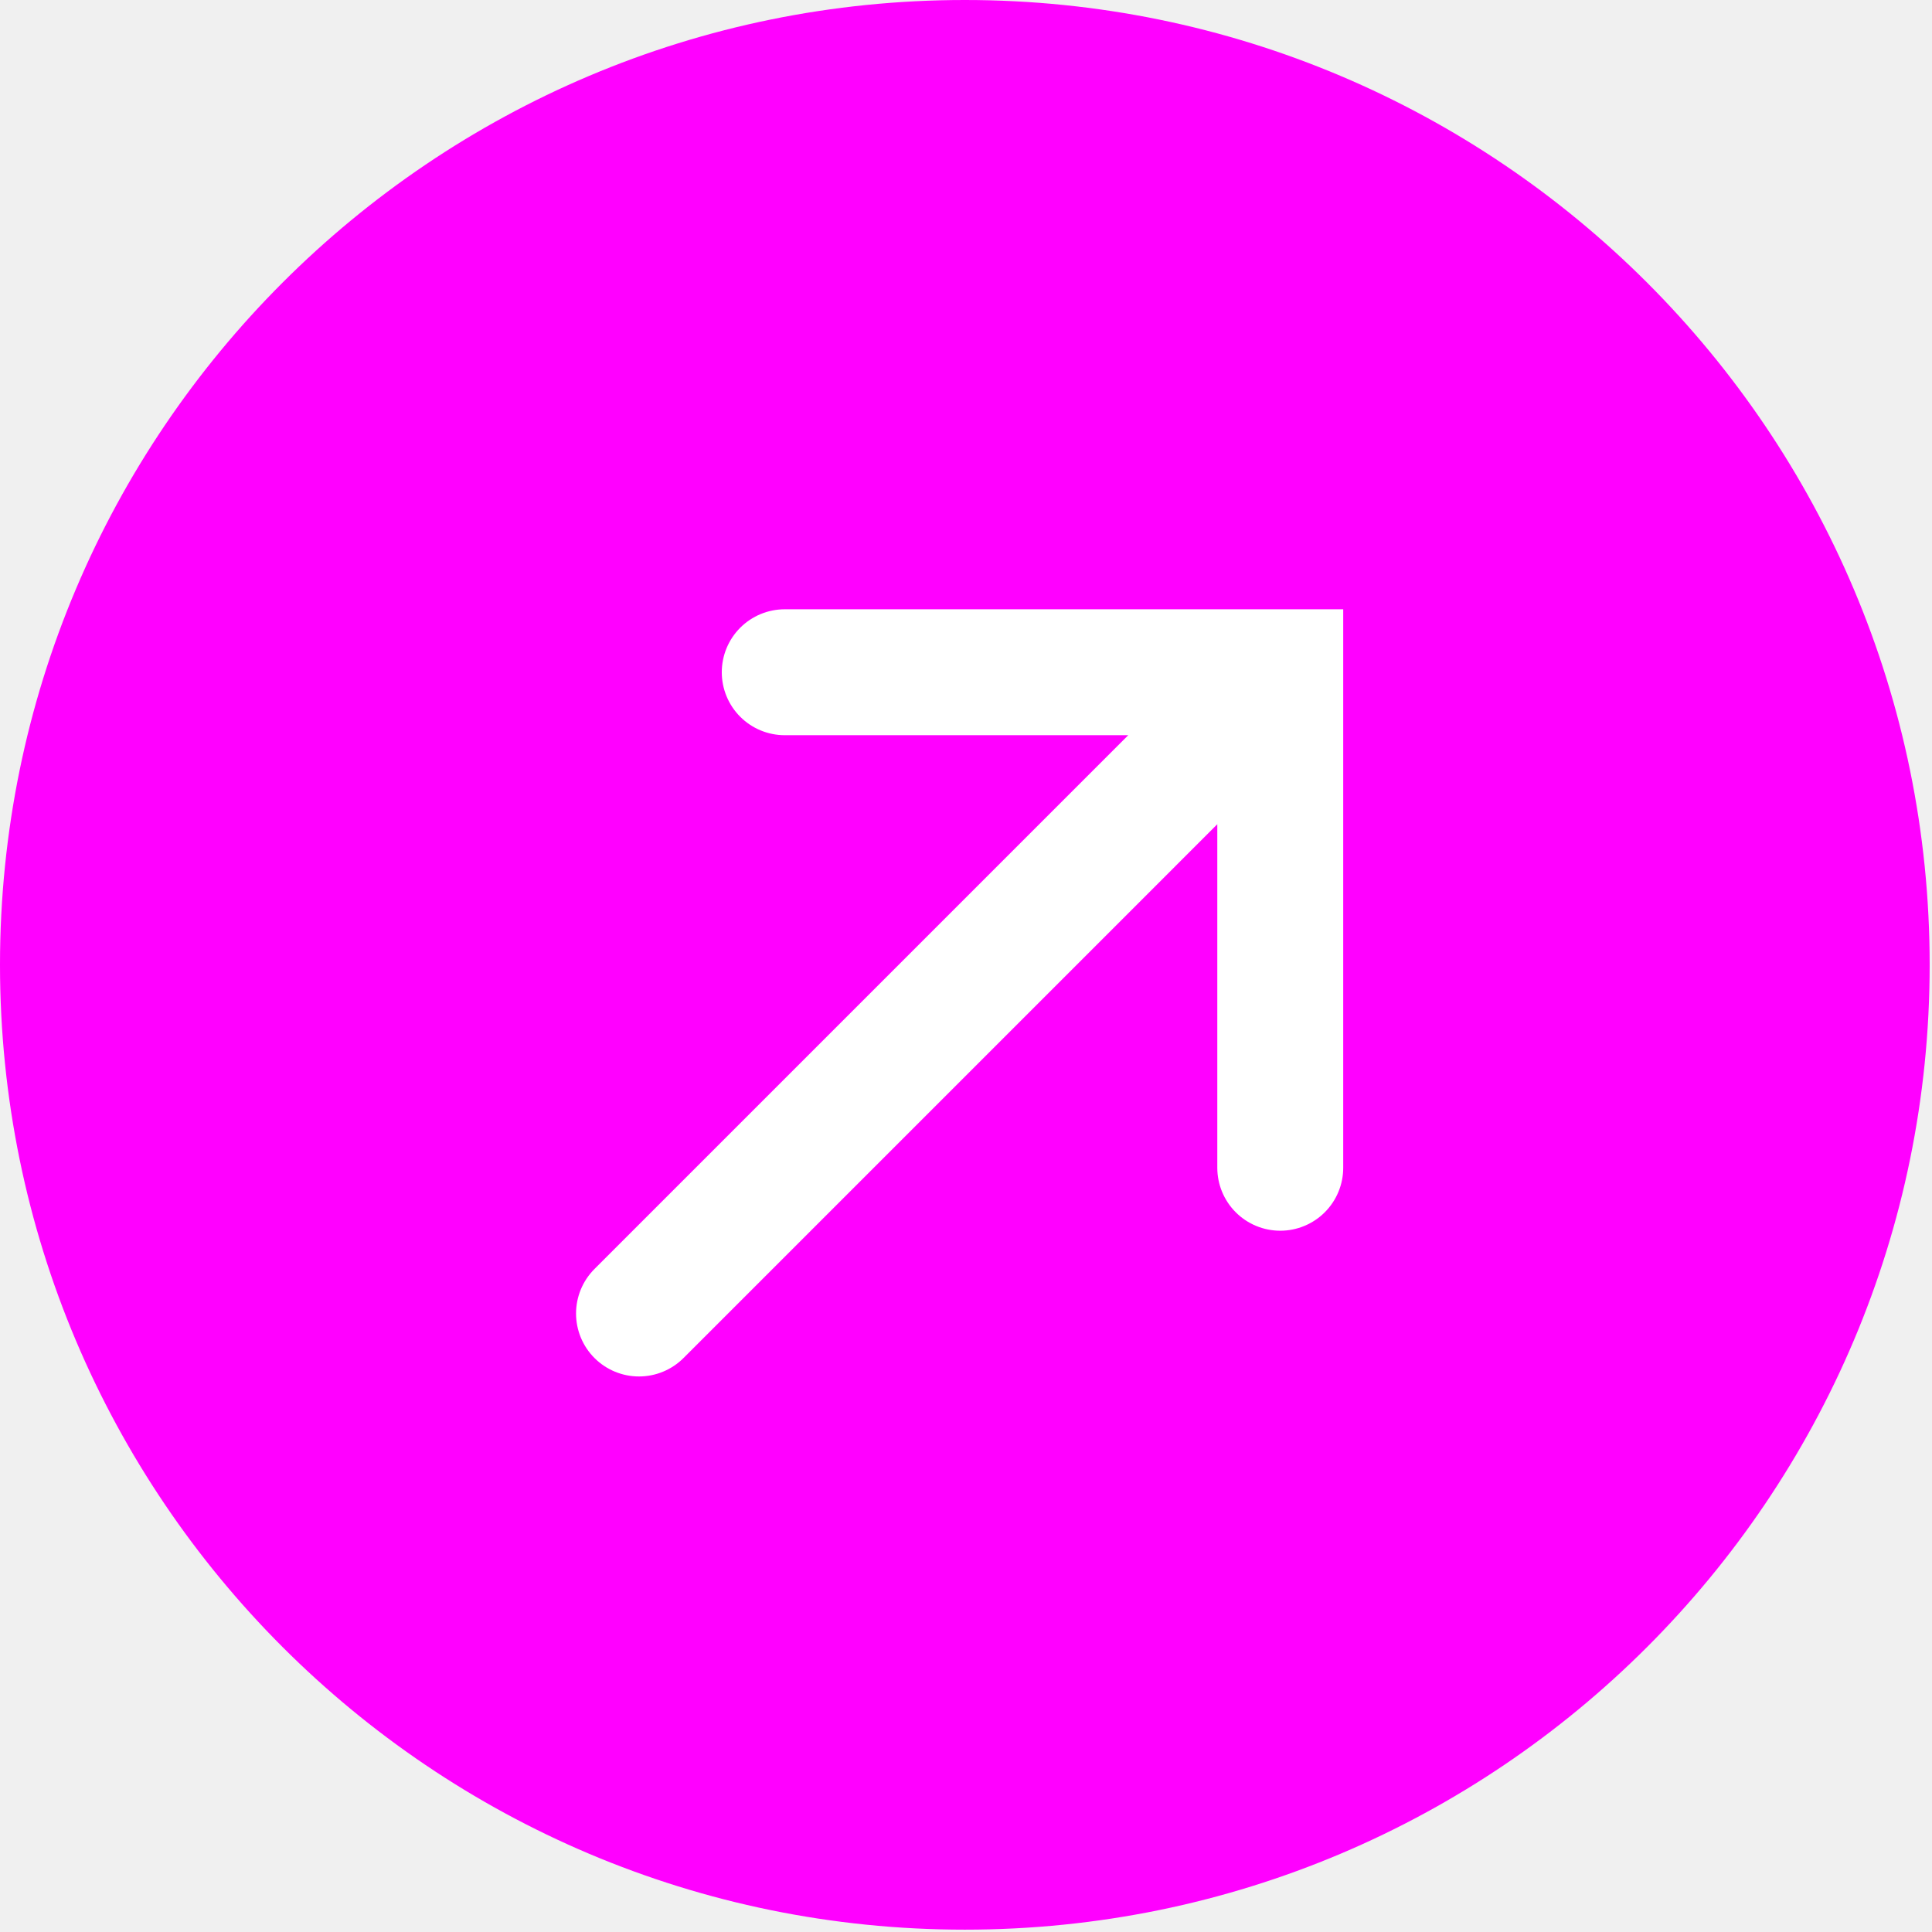
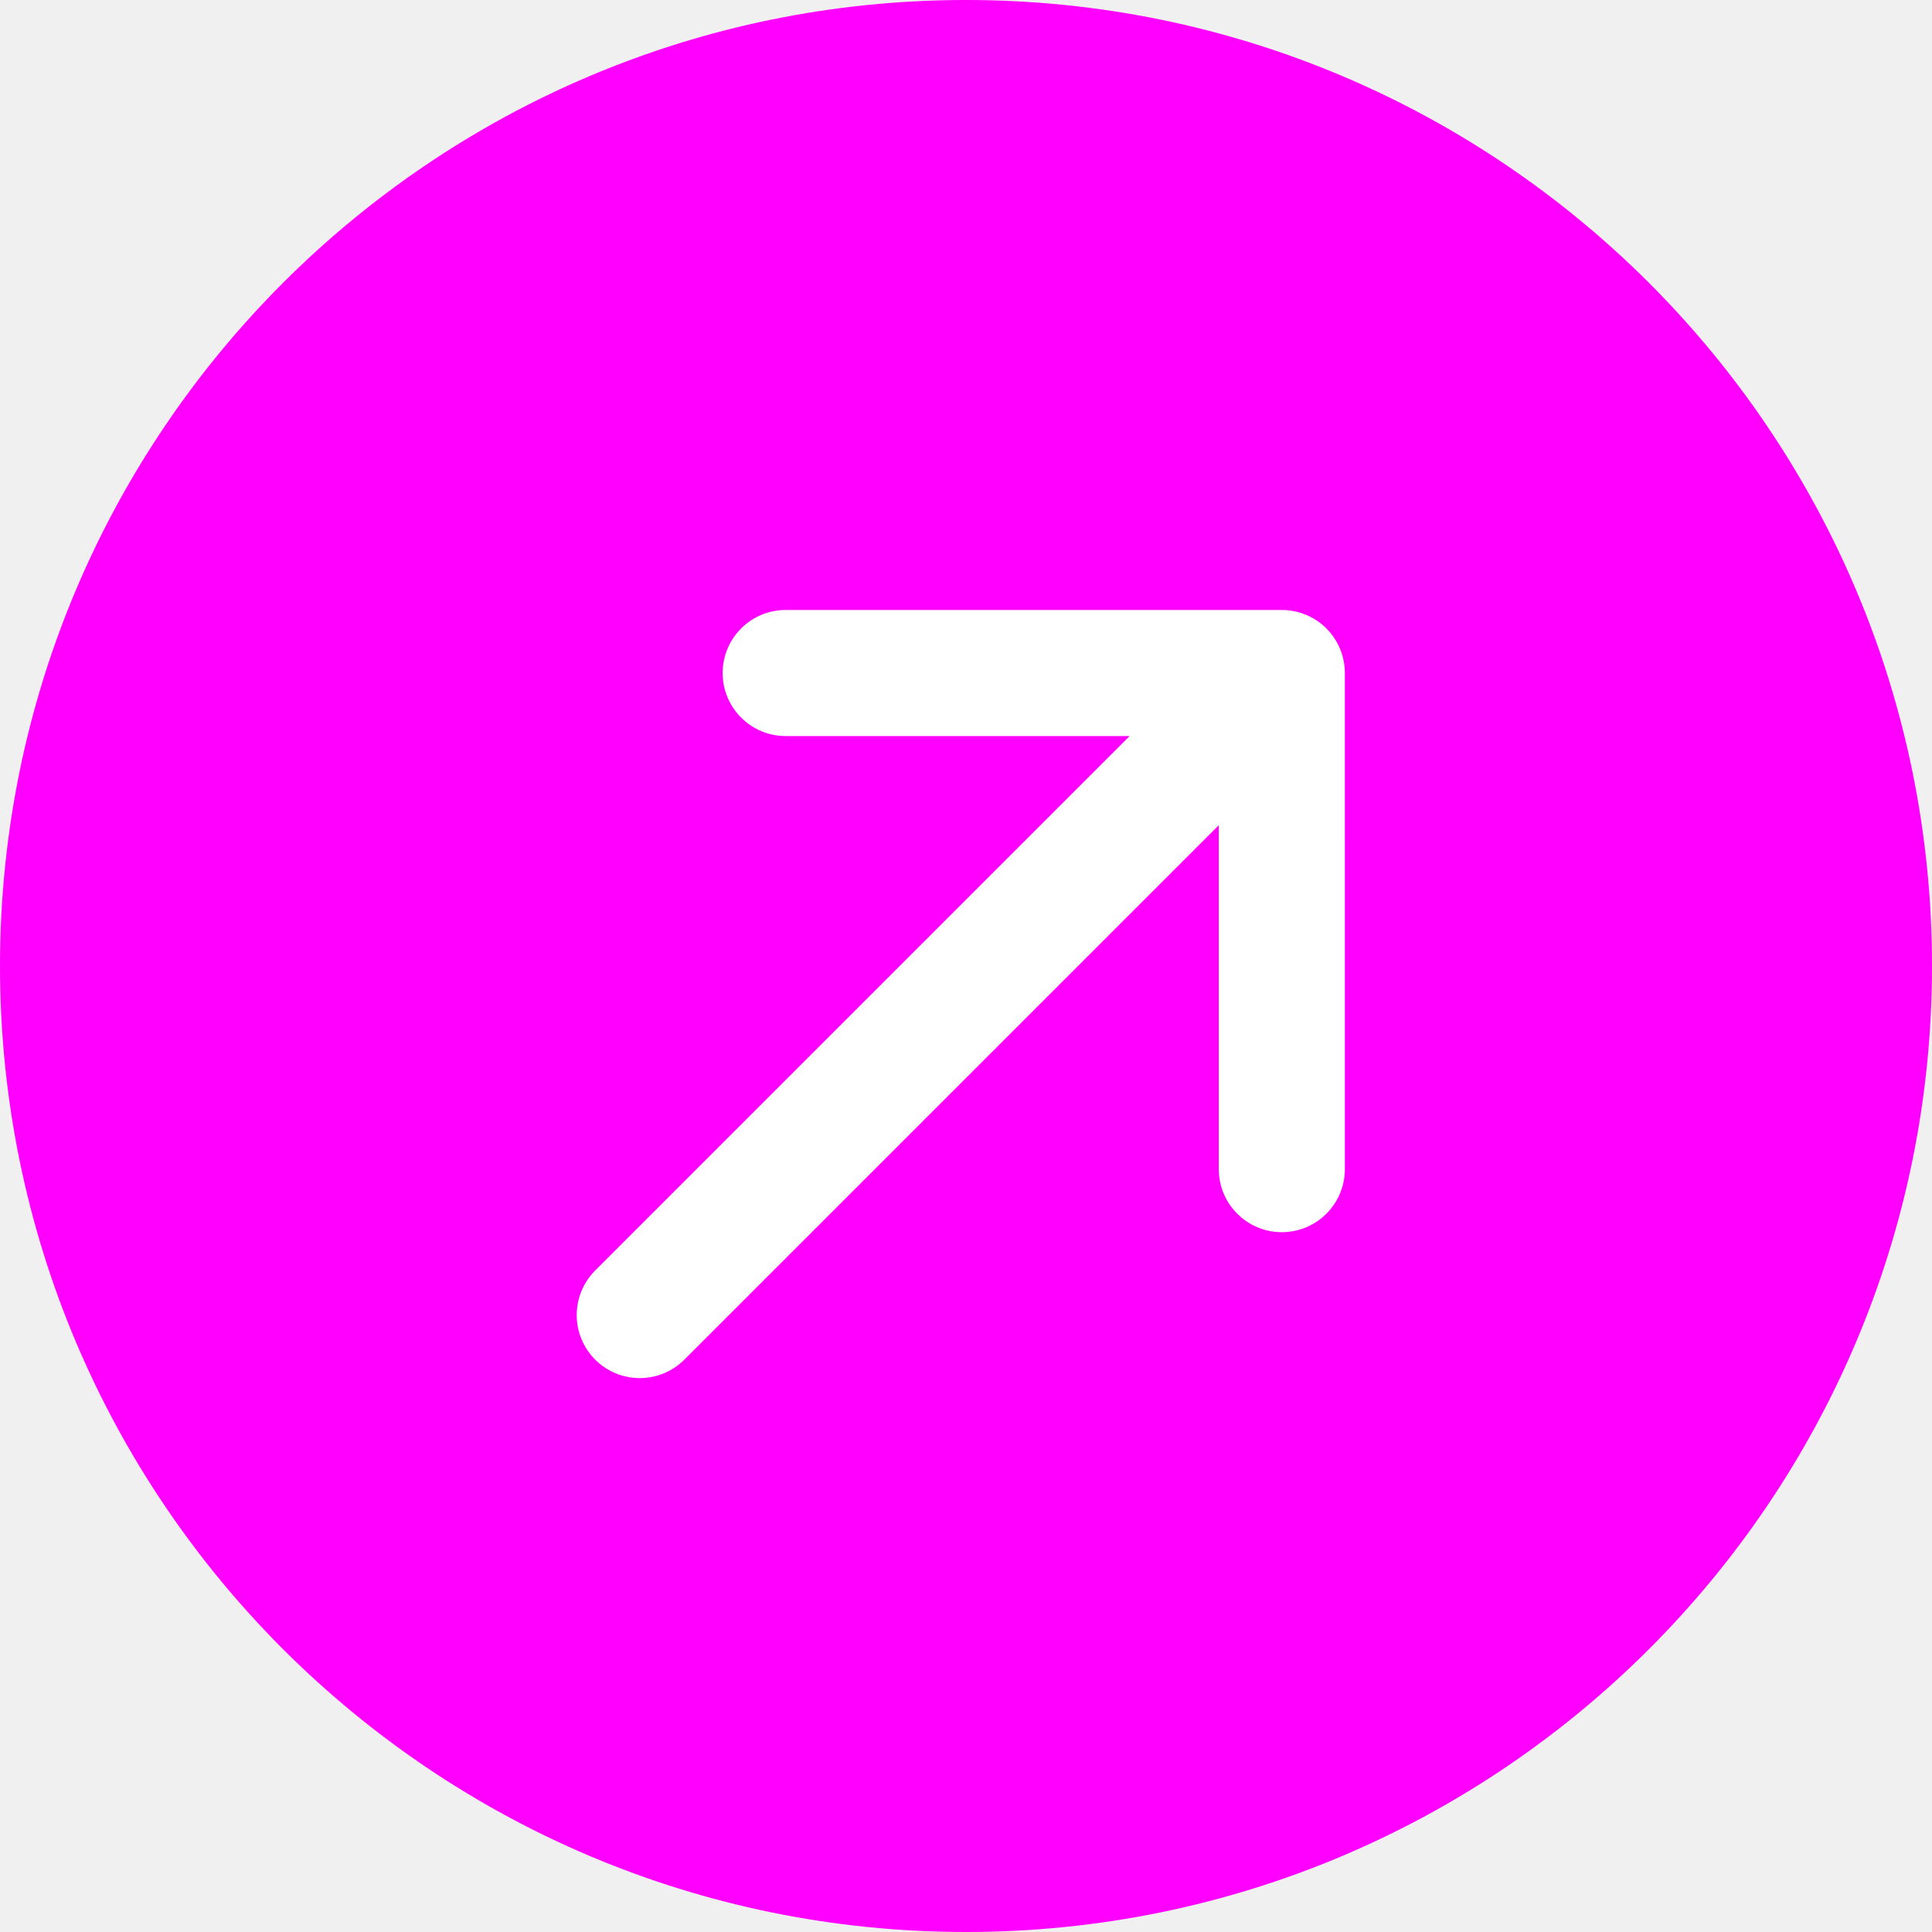
<svg xmlns="http://www.w3.org/2000/svg" width="200" height="200" viewBox="0 0 200 200" fill="none">
-   <rect width="199.758" height="199.758" rx="99.879" fill="#ff00ff" />
-   <path d="M81.236 69.59L132.532 69.59L132.532 120.886M132.532 69.59L66.149 135.973" stroke="white" stroke-width="13.035" stroke-linecap="round" />
+   <rect width="200" height="200" rx="100" fill="#FF00FF" />
+   <path d="M70.843 140.749C68.295 143.297 64.163 143.297 61.614 140.749C59.066 138.201 59.066 134.068 61.614 131.52L116.939 76.197L81.335 76.196C77.731 76.196 74.809 73.275 74.809 69.671C74.81 66.067 77.731 63.145 81.335 63.145L132.693 63.146C134.423 63.146 136.083 63.833 137.307 65.056C138.531 66.28 139.218 67.941 139.218 69.672L139.219 121.029C139.219 124.633 136.297 127.555 132.694 127.555C129.09 127.555 126.167 124.632 126.167 121.029L126.167 85.425L70.843 140.749Z" fill="white" />
</svg>
